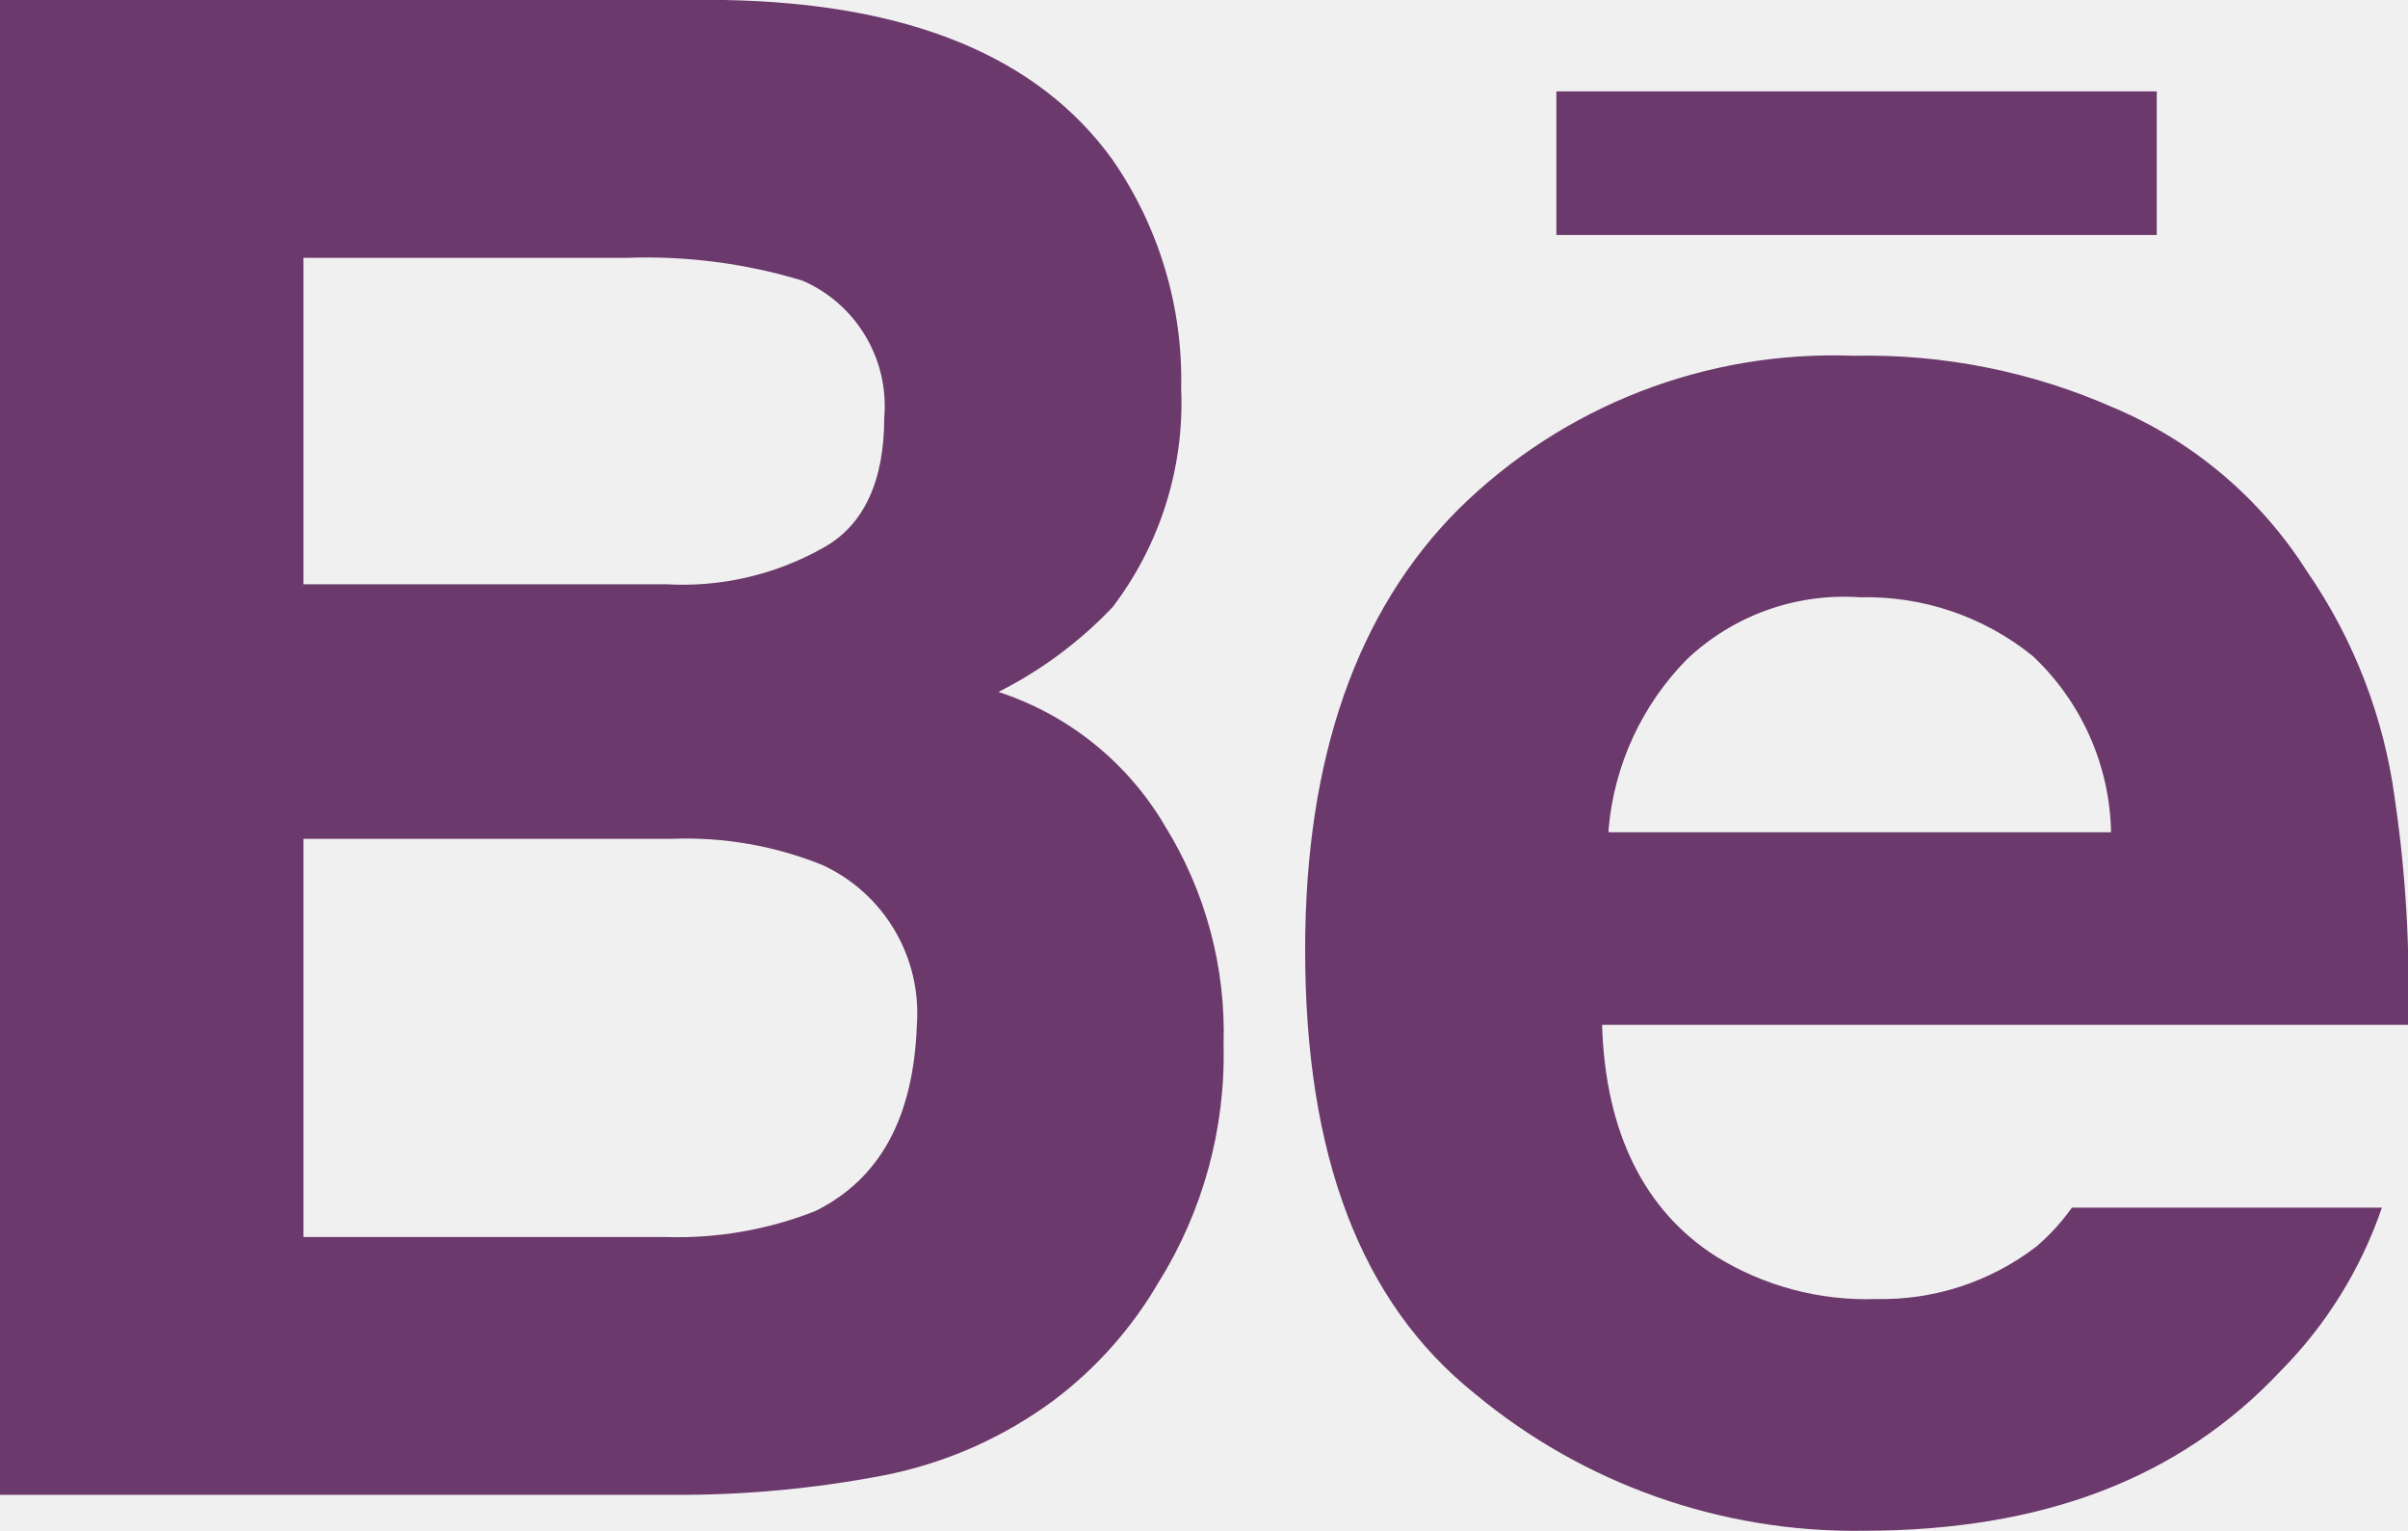
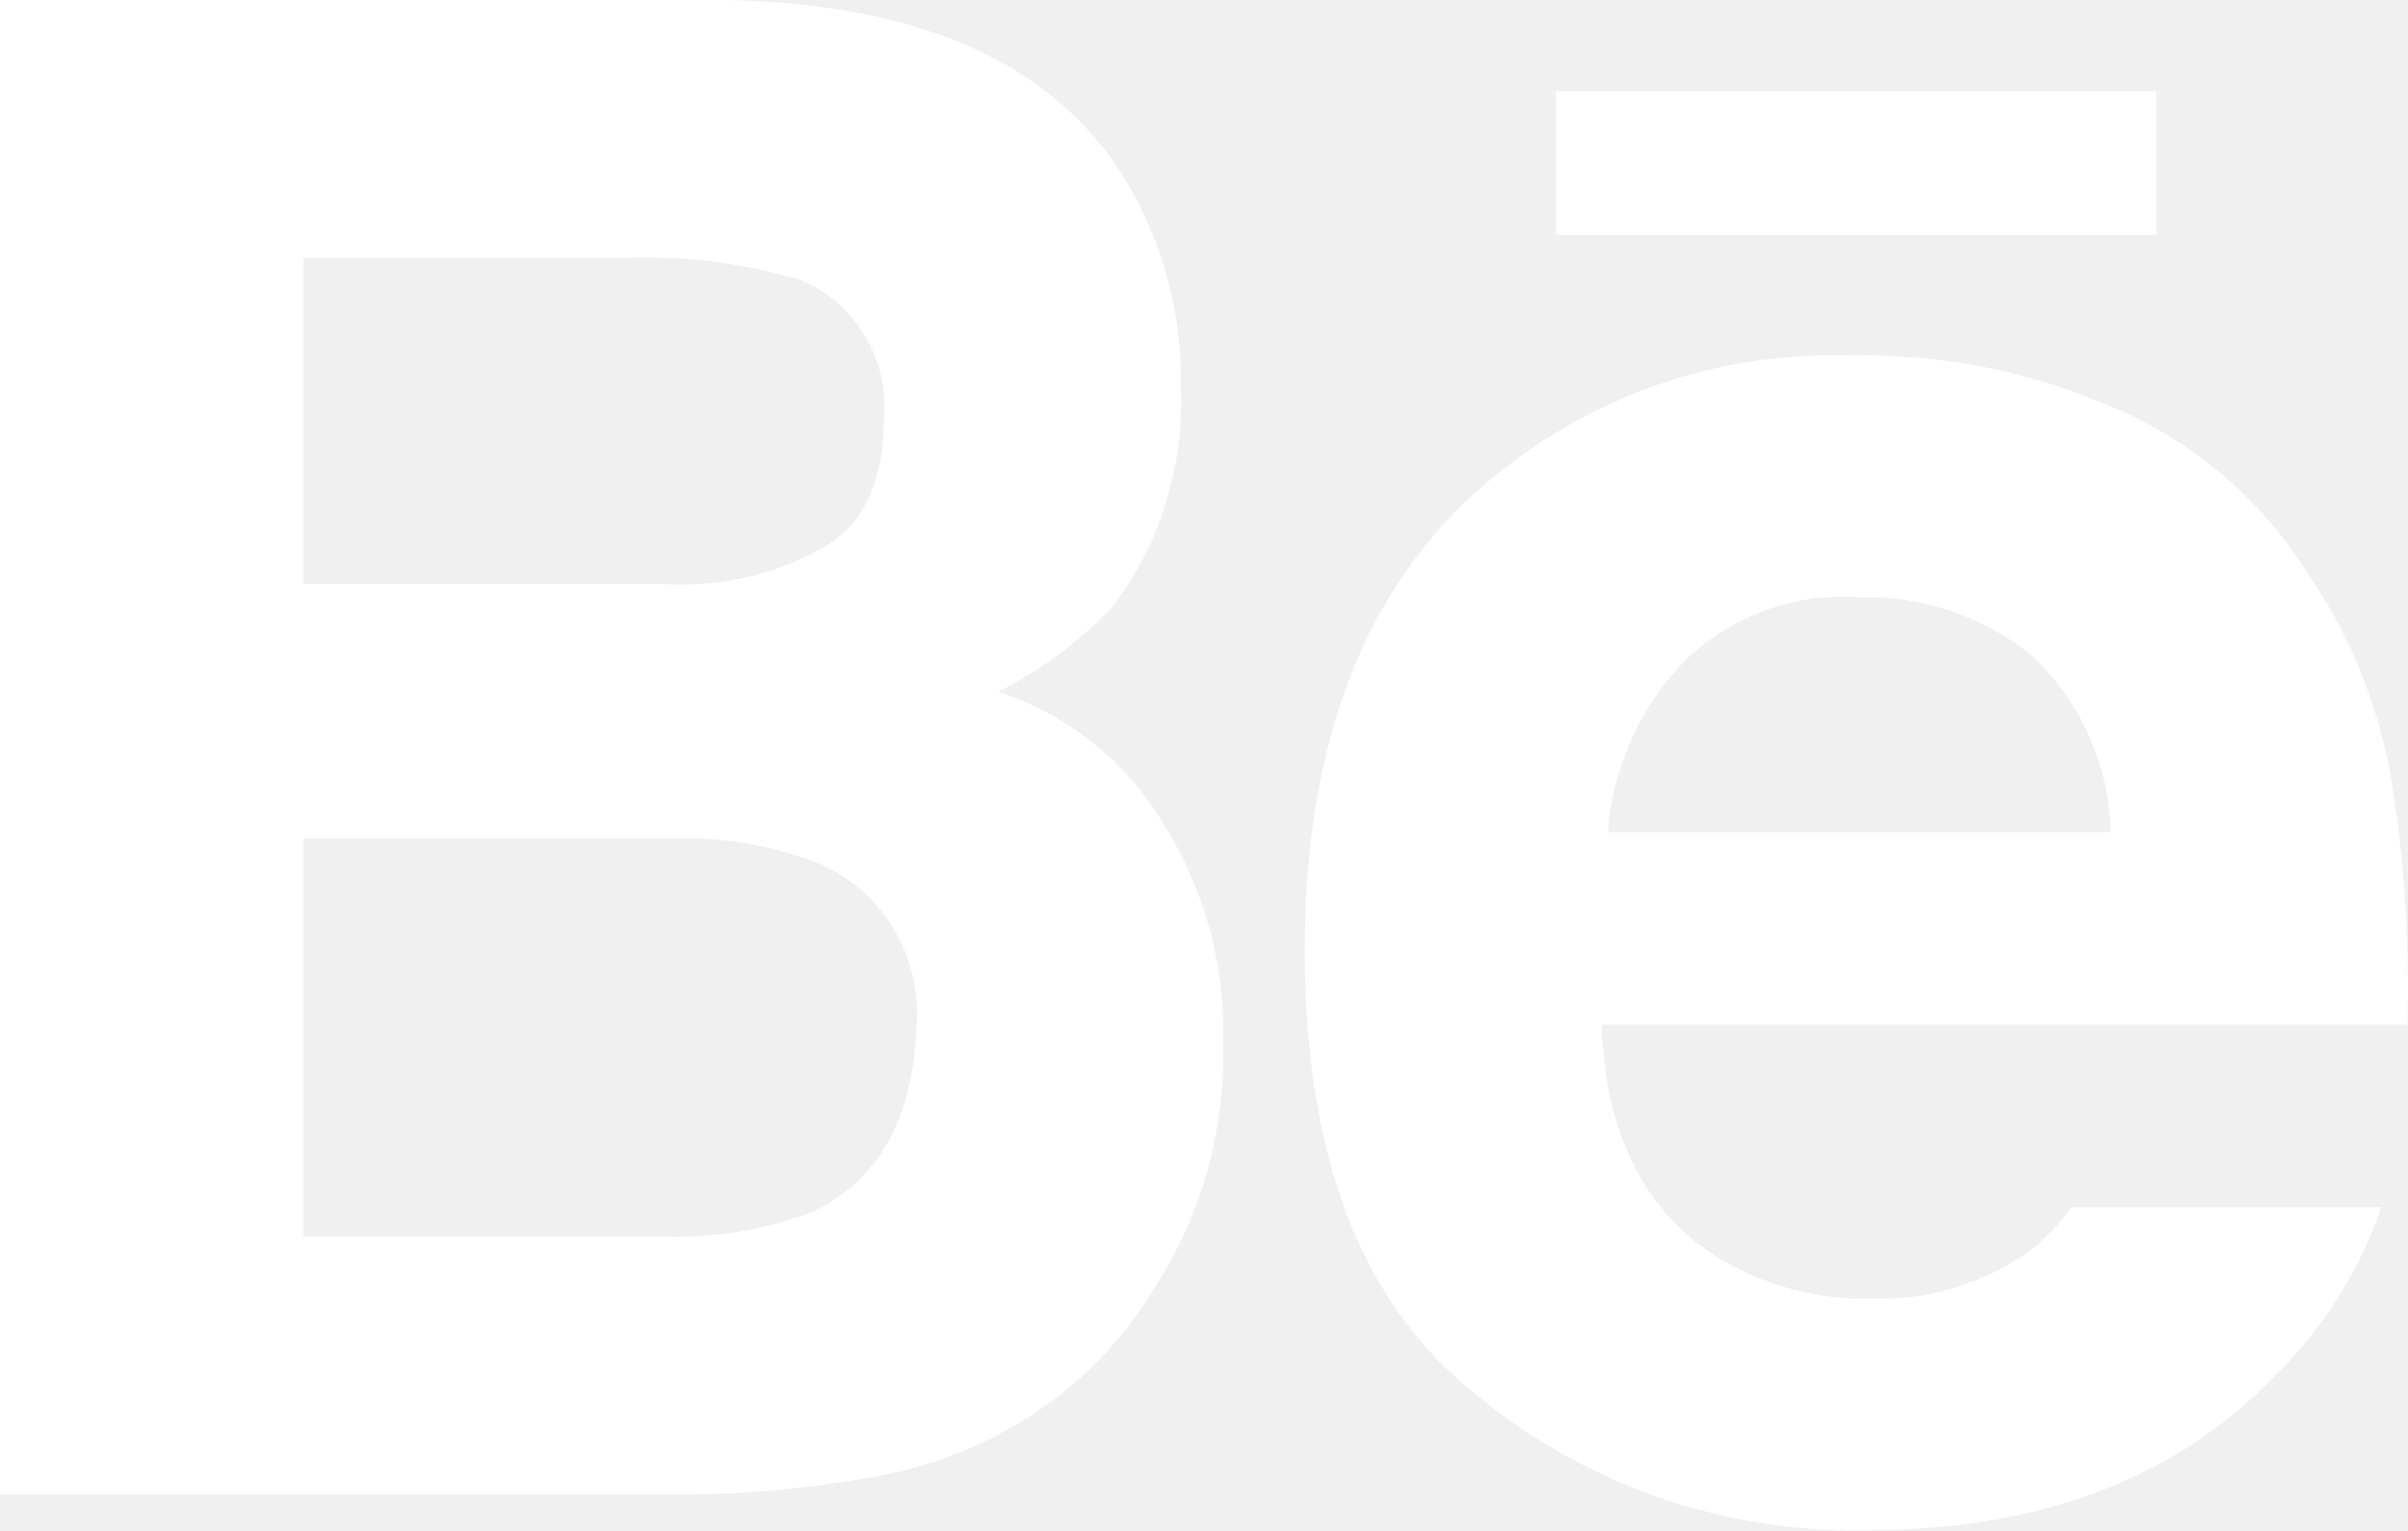
- <svg xmlns="http://www.w3.org/2000/svg" viewBox="0 0 73.8 46.9">
+ <svg xmlns="http://www.w3.org/2000/svg" viewBox="0 0 73.82 46.9">
  <defs>
-     <style>.cls-1{fill:#6b396b;}</style>
+     <style>.cls-1{fill:#fff;}</style>
  </defs>
  <g id="Layer_2" data-name="Layer 2">
-     <g id="Слой_1" data-name="Слой 1">
-       <g id="Behance">
-         <path class="cls-1" d="M30.6,21.2a12.73,12.73,0,0,0,3.5-2.6,10.33,10.33,0,0,0,2.1-6.7,11.83,11.83,0,0,0-2.1-7C31.8,1.7,27.8.1,22.2,0H0V45.8H20.6a33.4,33.4,0,0,0,6.5-.6,12.94,12.94,0,0,0,5.2-2.3,12.21,12.21,0,0,0,3.2-3.6,13.16,13.16,0,0,0,2-7.3,12,12,0,0,0-1.8-6.7A9.24,9.24,0,0,0,30.6,21.2ZM9.2,7.9h10a16.46,16.46,0,0,1,5.4.7,4.19,4.19,0,0,1,2.5,4.2c0,1.9-.6,3.3-1.9,4a8.76,8.76,0,0,1-4.8,1.1H9.3V7.9ZM25,37.1a11.51,11.51,0,0,1-4.6.8H9.3V25.7H20.6a11.17,11.17,0,0,1,4.6.8,5,5,0,0,1,2.9,4.9C28,34.2,27,36.1,25,37.1Z" />
-         <rect class="cls-1" x="47.7" y="2.8" width="18.4" height="4.4" />
-         <path class="cls-1" d="M73.4,24.5a16,16,0,0,0-2.7-7,13,13,0,0,0-5.9-5,18.75,18.75,0,0,0-8-1.6,16.35,16.35,0,0,0-12.1,4.7C41.6,18.7,40,23.2,40,29.1c0,6.3,1.7,10.8,5.2,13.6a18.22,18.22,0,0,0,11.9,4.2c5.5,0,9.7-1.6,12.8-4.9A13.15,13.15,0,0,0,73,37H63.5a6.53,6.53,0,0,1-1.1,1.2,7.78,7.78,0,0,1-4.9,1.6,8.76,8.76,0,0,1-4.9-1.3c-2.2-1.4-3.4-3.8-3.5-7.1H73.8A39.5,39.5,0,0,0,73.4,24.5Zm-24.1.9a8.46,8.46,0,0,1,2.4-5.2A7,7,0,0,1,57,18.3a8.1,8.1,0,0,1,5.3,1.8,7.61,7.61,0,0,1,2.4,5.4H49.3Z" />
+     <g id="Layer_1-2" data-name="Layer 1">
+       <g id="Layer_2-2" data-name="Layer 2">
+         <g id="Слой_1" data-name="Слой 1">
+           <g id="Behance">
+             <path class="cls-1" d="M30.6,21.2a12.77,12.77,0,0,0,3.5-2.6,10.36,10.36,0,0,0,2.1-6.7,11.8,11.8,0,0,0-2.1-7C31.8,1.7,27.8.1,22.2,0H0V45.8H20.6a33.74,33.74,0,0,0,6.5-.6,13,13,0,0,0,5.2-2.3,12.24,12.24,0,0,0,3.2-3.6,13.14,13.14,0,0,0,2-7.3,12,12,0,0,0-1.8-6.7A9.26,9.26,0,0,0,30.6,21.2ZM9.2,7.9h10a16.44,16.44,0,0,1,5.4.7,4.2,4.2,0,0,1,2.5,4.2c0,1.9-.6,3.3-1.9,4a8.74,8.74,0,0,1-4.8,1.1H9.3V7.9ZM25,37.1a11.48,11.48,0,0,1-4.6.8H9.3V25.7H20.6a11.15,11.15,0,0,1,4.6.8,5,5,0,0,1,2.9,4.9C28,34.2,27,36.1,25,37.1Z" />
+             <rect class="cls-1" x="47.7" y="2.8" width="18.4" height="4.4" />
+             <path class="cls-1" d="M73.4,24.5a16,16,0,0,0-2.7-7,13,13,0,0,0-5.9-5,18.83,18.83,0,0,0-8-1.6,16.34,16.34,0,0,0-12.1,4.7C41.6,18.7,40,23.2,40,29.1c0,6.3,1.7,10.8,5.2,13.6a18.25,18.25,0,0,0,11.9,4.2c5.5,0,9.7-1.6,12.8-4.9A13.08,13.08,0,0,0,73,37H63.5a6.59,6.59,0,0,1-1.1,1.2,7.79,7.79,0,0,1-4.9,1.6,8.72,8.72,0,0,1-4.9-1.3c-2.2-1.4-3.4-3.8-3.5-7.1H73.8A39.78,39.78,0,0,0,73.4,24.5Zm-24.1.9a8.45,8.45,0,0,1,2.4-5.2A7,7,0,0,1,57,18.3a8.11,8.11,0,0,1,5.3,1.8,7.62,7.62,0,0,1,2.4,5.4H49.3Z" />
+           </g>
+         </g>
      </g>
    </g>
  </g>
</svg>
